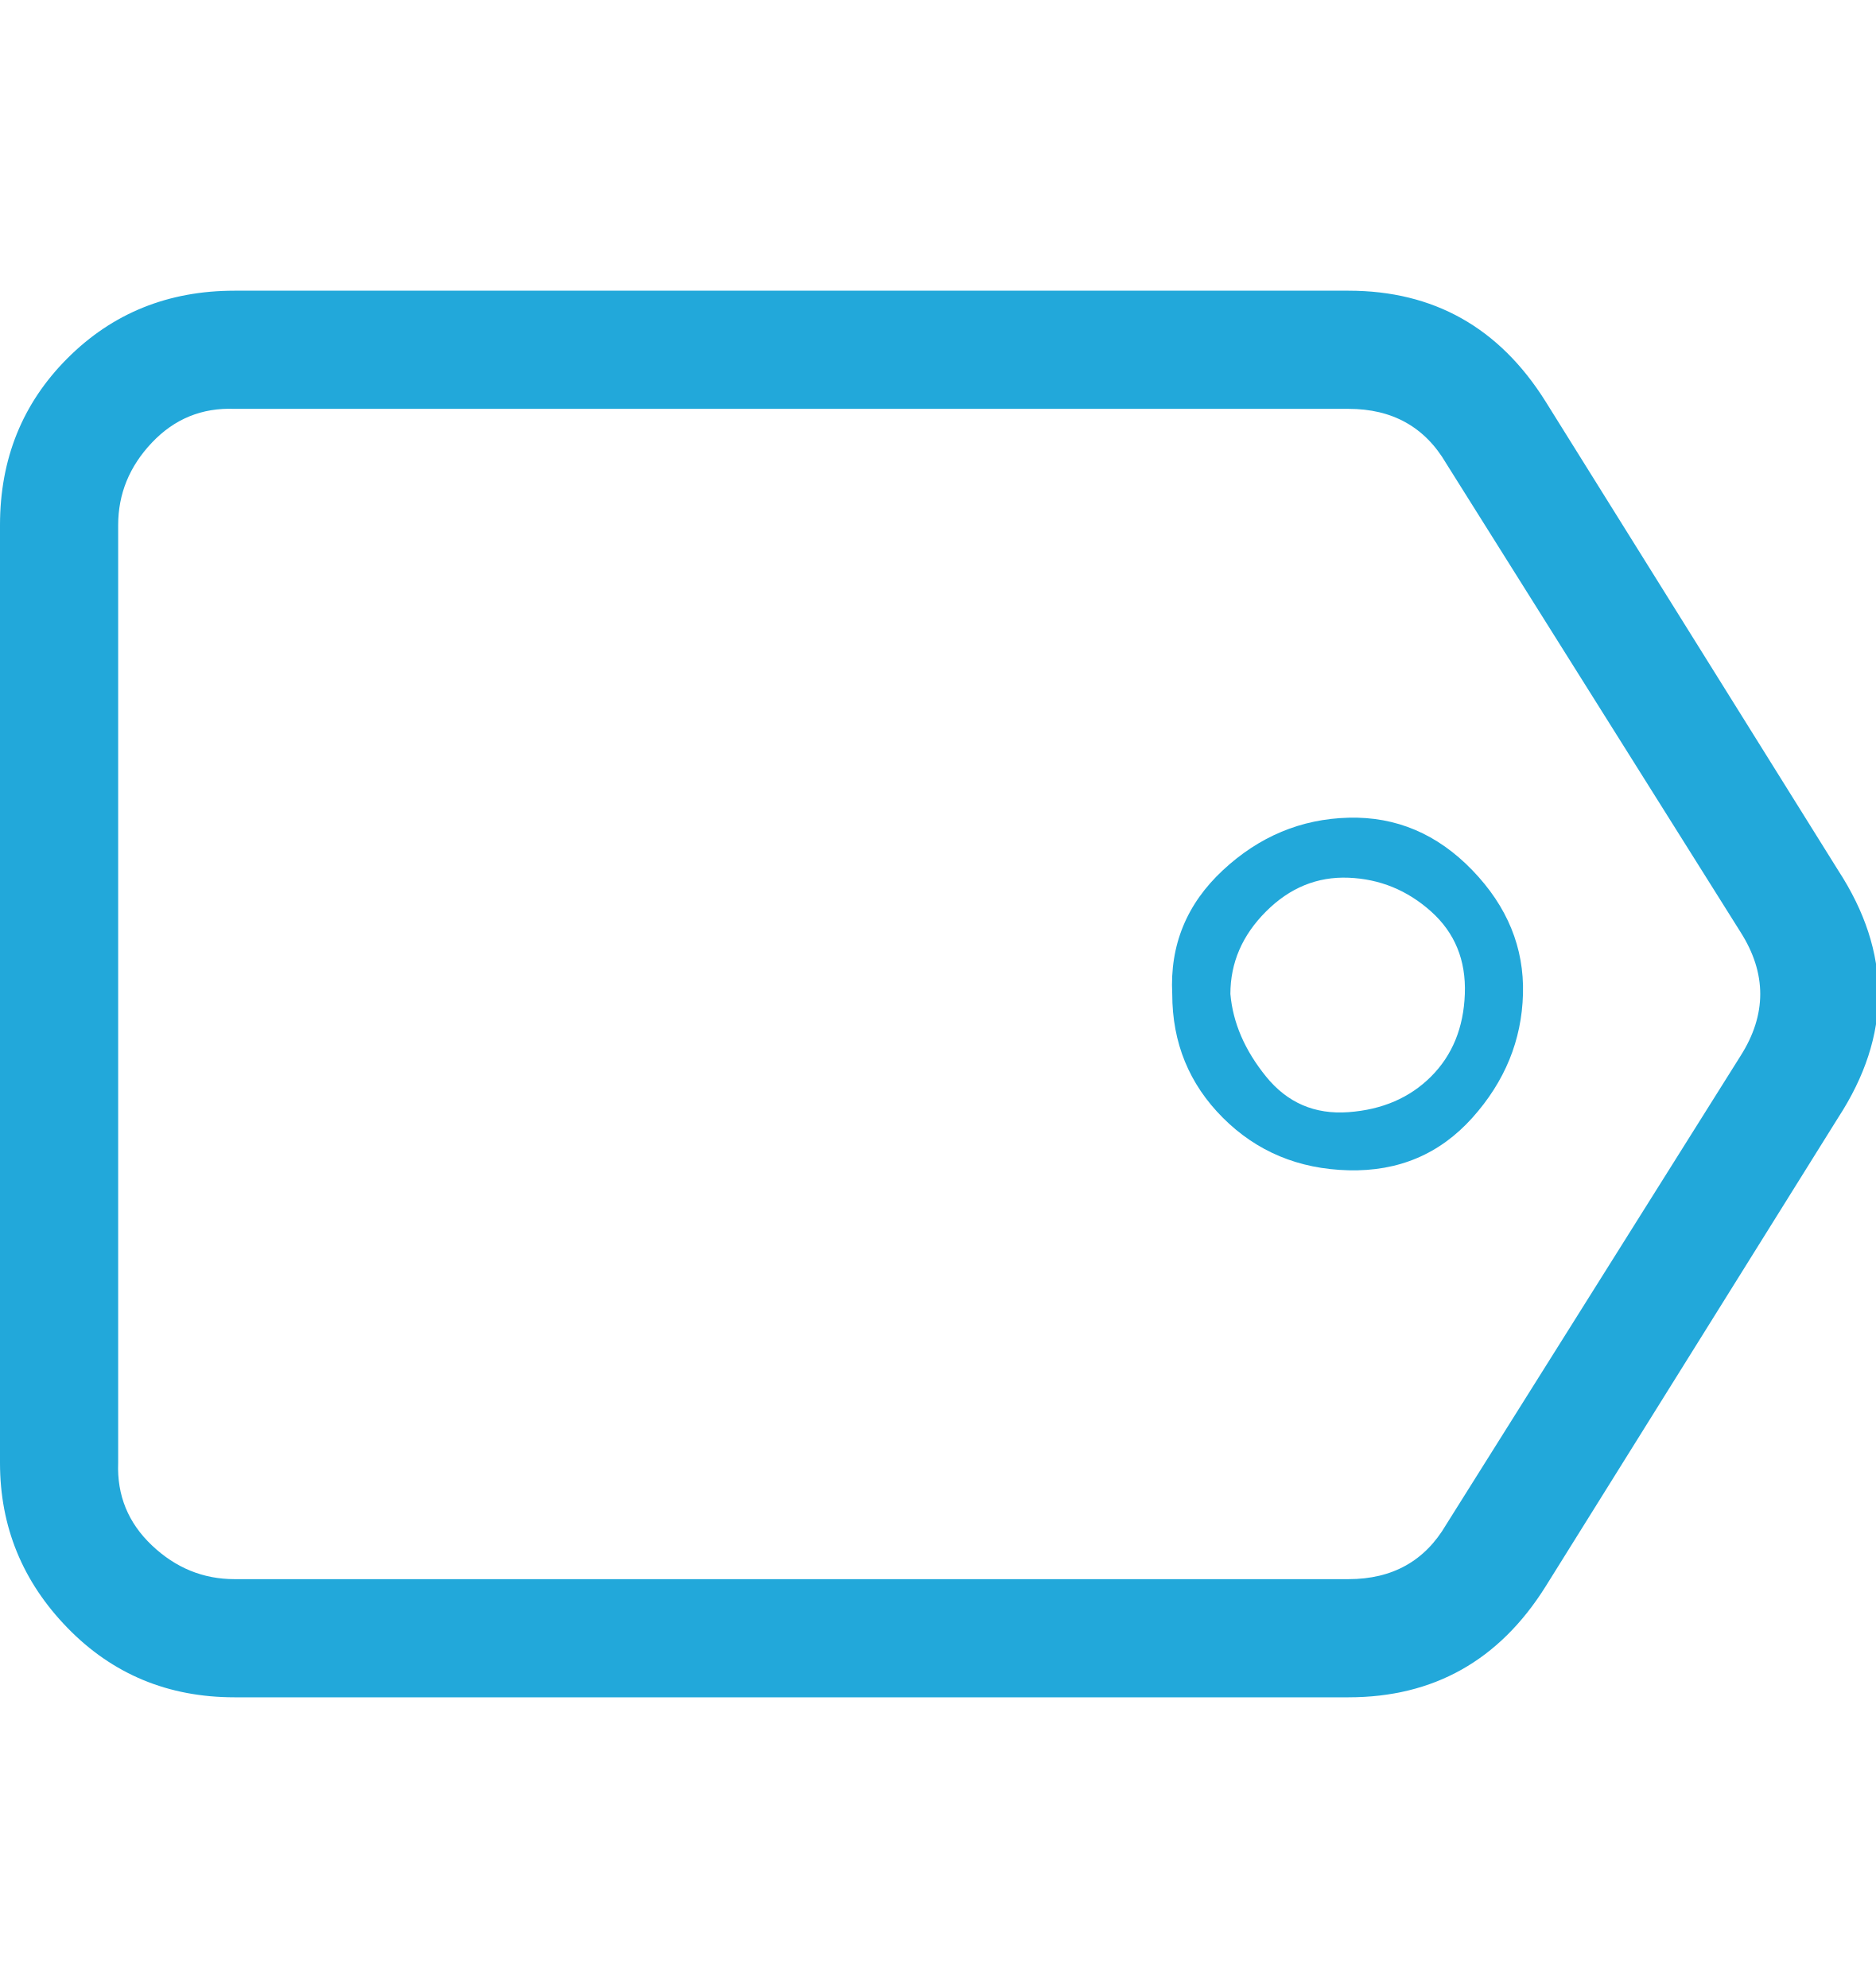
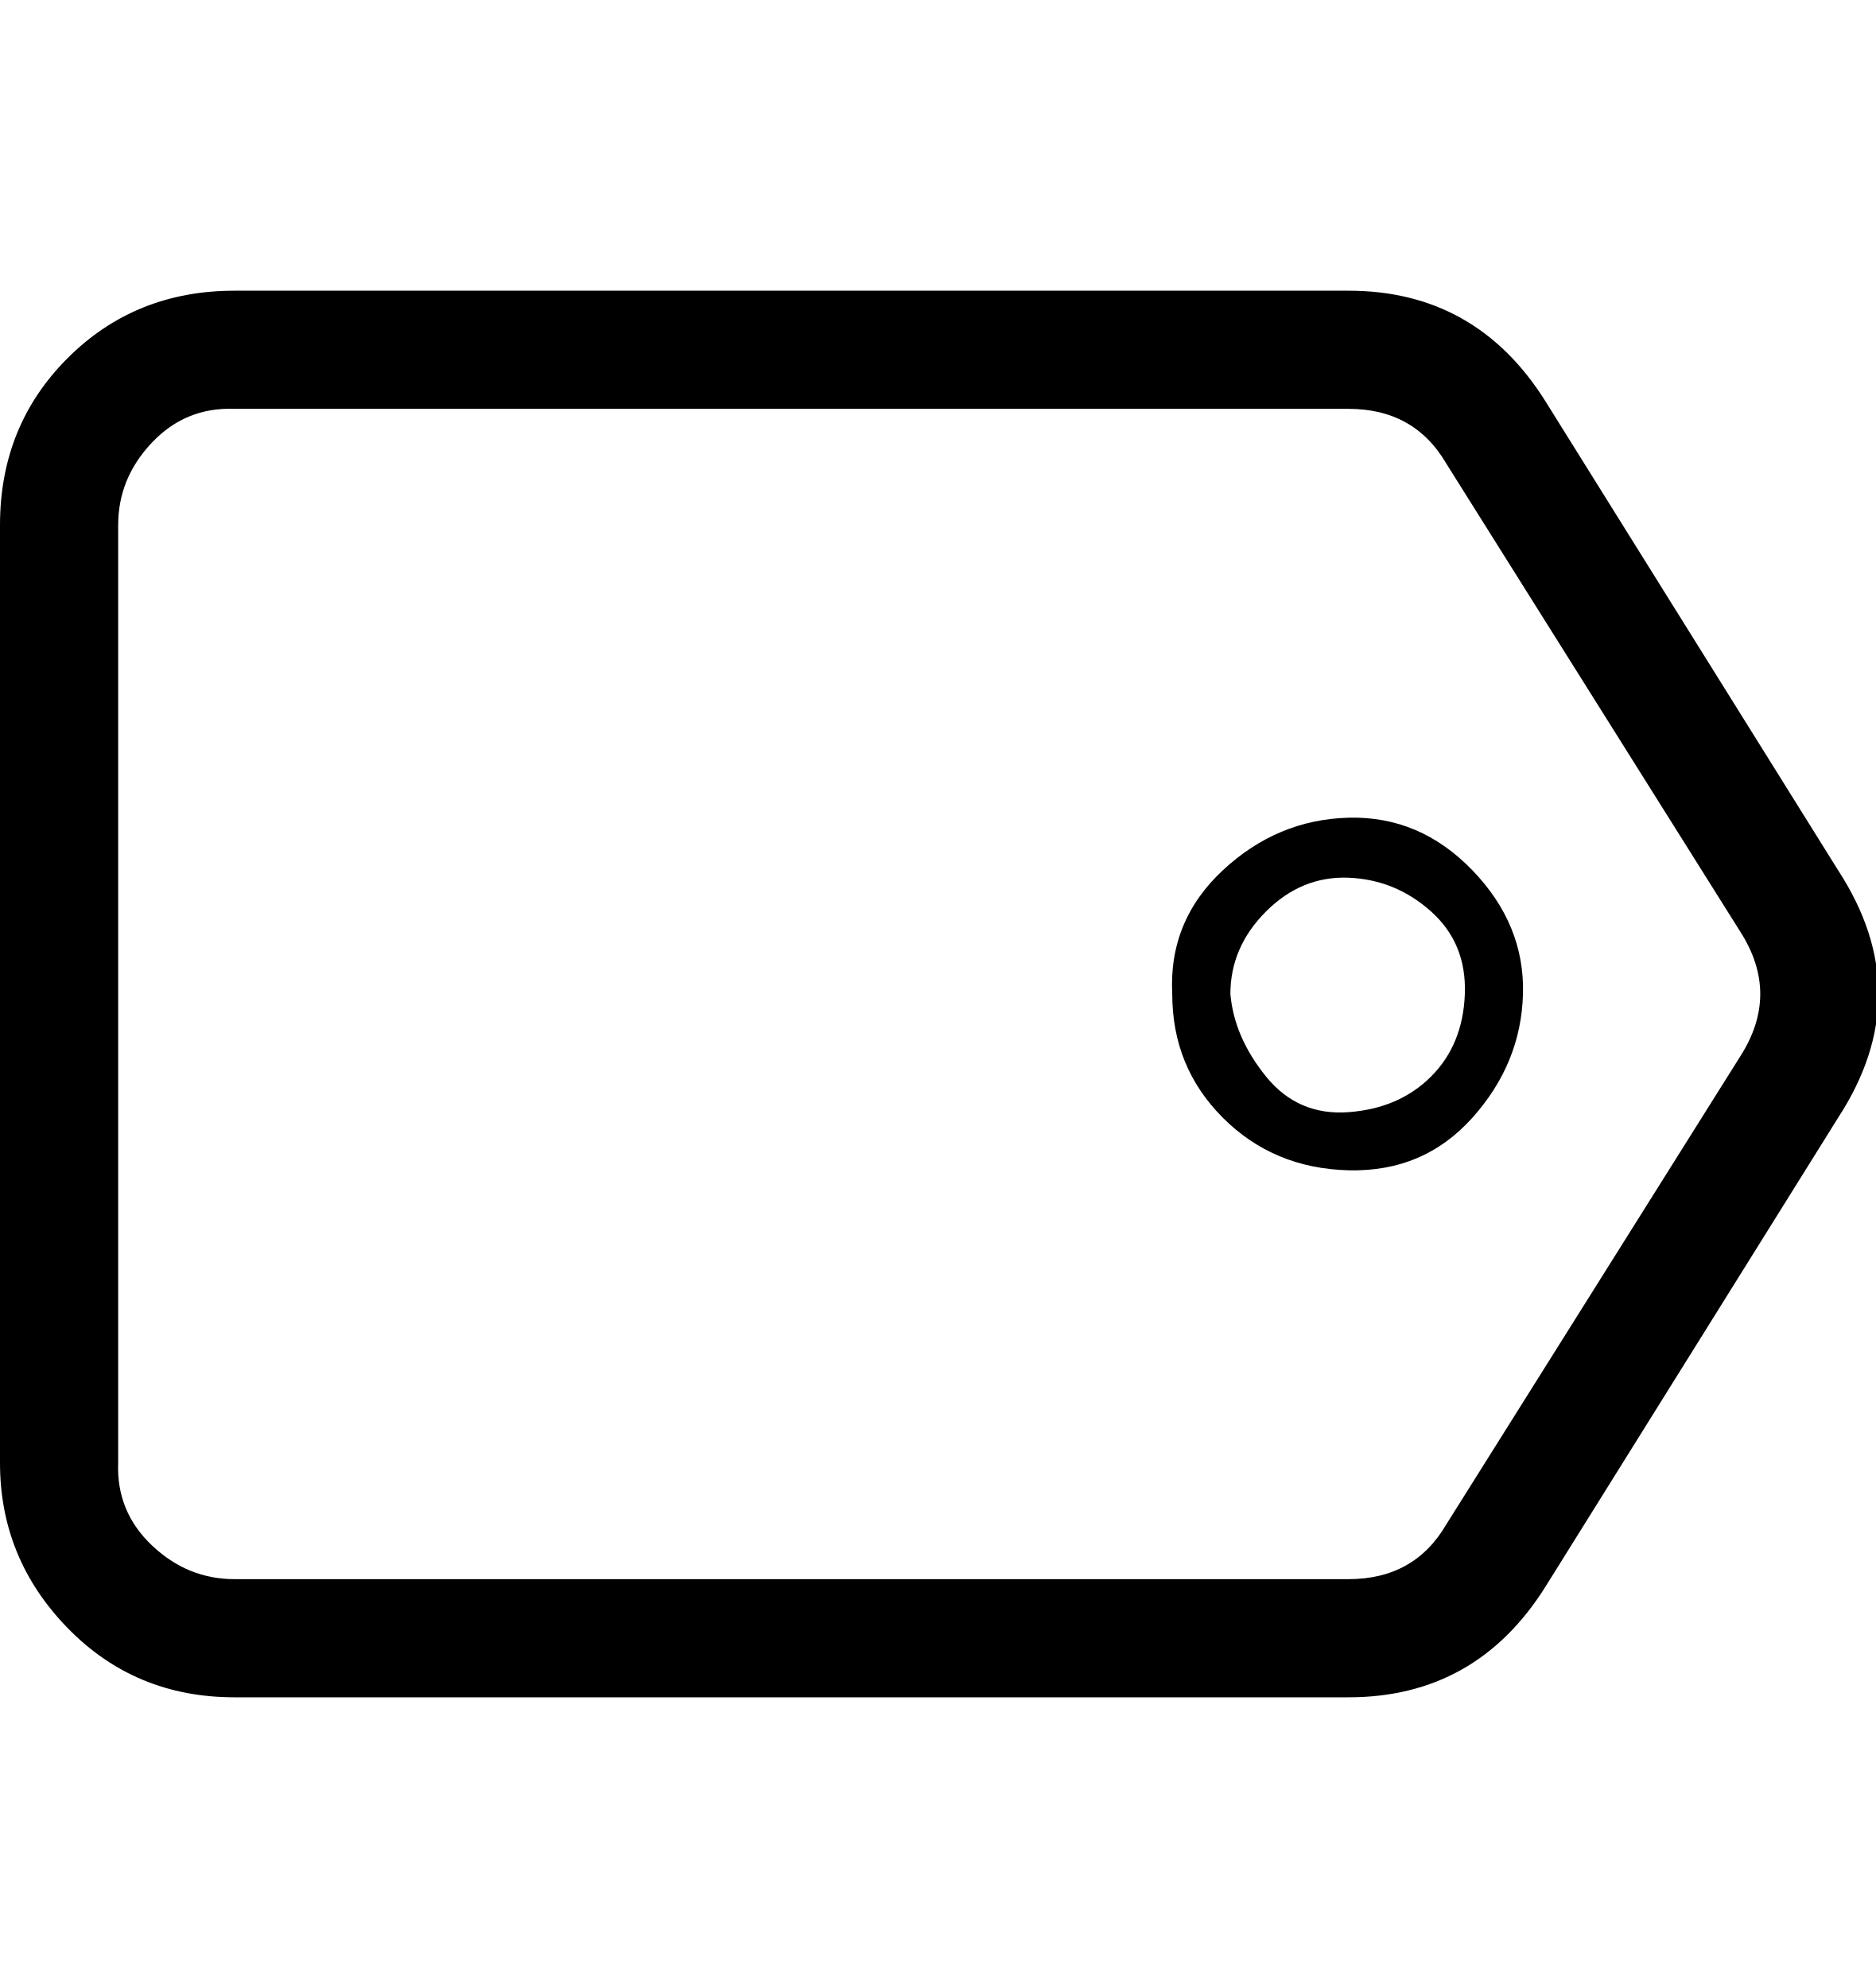
<svg xmlns="http://www.w3.org/2000/svg" width="50" height="53" viewBox="0 0 1000 700">
-   <path d="M0 100l0 500q0 51 36 88t89 37l594 0q68 0 105-59l156-250q43-66 0-132l-156-250q-37-59-105-59l-594 0q-53 0-89 36t-36 89z m63 0q0-25 18-44t44-18l594 0q35 0 52 29l157 250q21 33 0 66l-157 250q-17 29-52 29l-594 0q-25 0-44-18t-18-44l0-500z m562 250q0 39 27 66t67 28 66-28 27-66-27-66-66-28-67 28-27 66z m31 0q0-25 19-44t44-18 44 18 18 44-18 44-44 19-44-19-19-44z" fill="#22a8da" />
+   <path d="M0 100l0 500q0 51 36 88t89 37l594 0q68 0 105-59l156-250q43-66 0-132l-156-250q-37-59-105-59l-594 0q-53 0-89 36t-36 89z m63 0q0-25 18-44t44-18l594 0q35 0 52 29l157 250q21 33 0 66l-157 250q-17 29-52 29l-594 0q-25 0-44-18t-18-44l0-500z m562 250q0 39 27 66t67 28 66-28 27-66-27-66-66-28-67 28-27 66z m31 0q0-25 19-44t44-18 44 18 18 44-18 44-44 19-44-19-19-44z" fill="#000" />
</svg>
